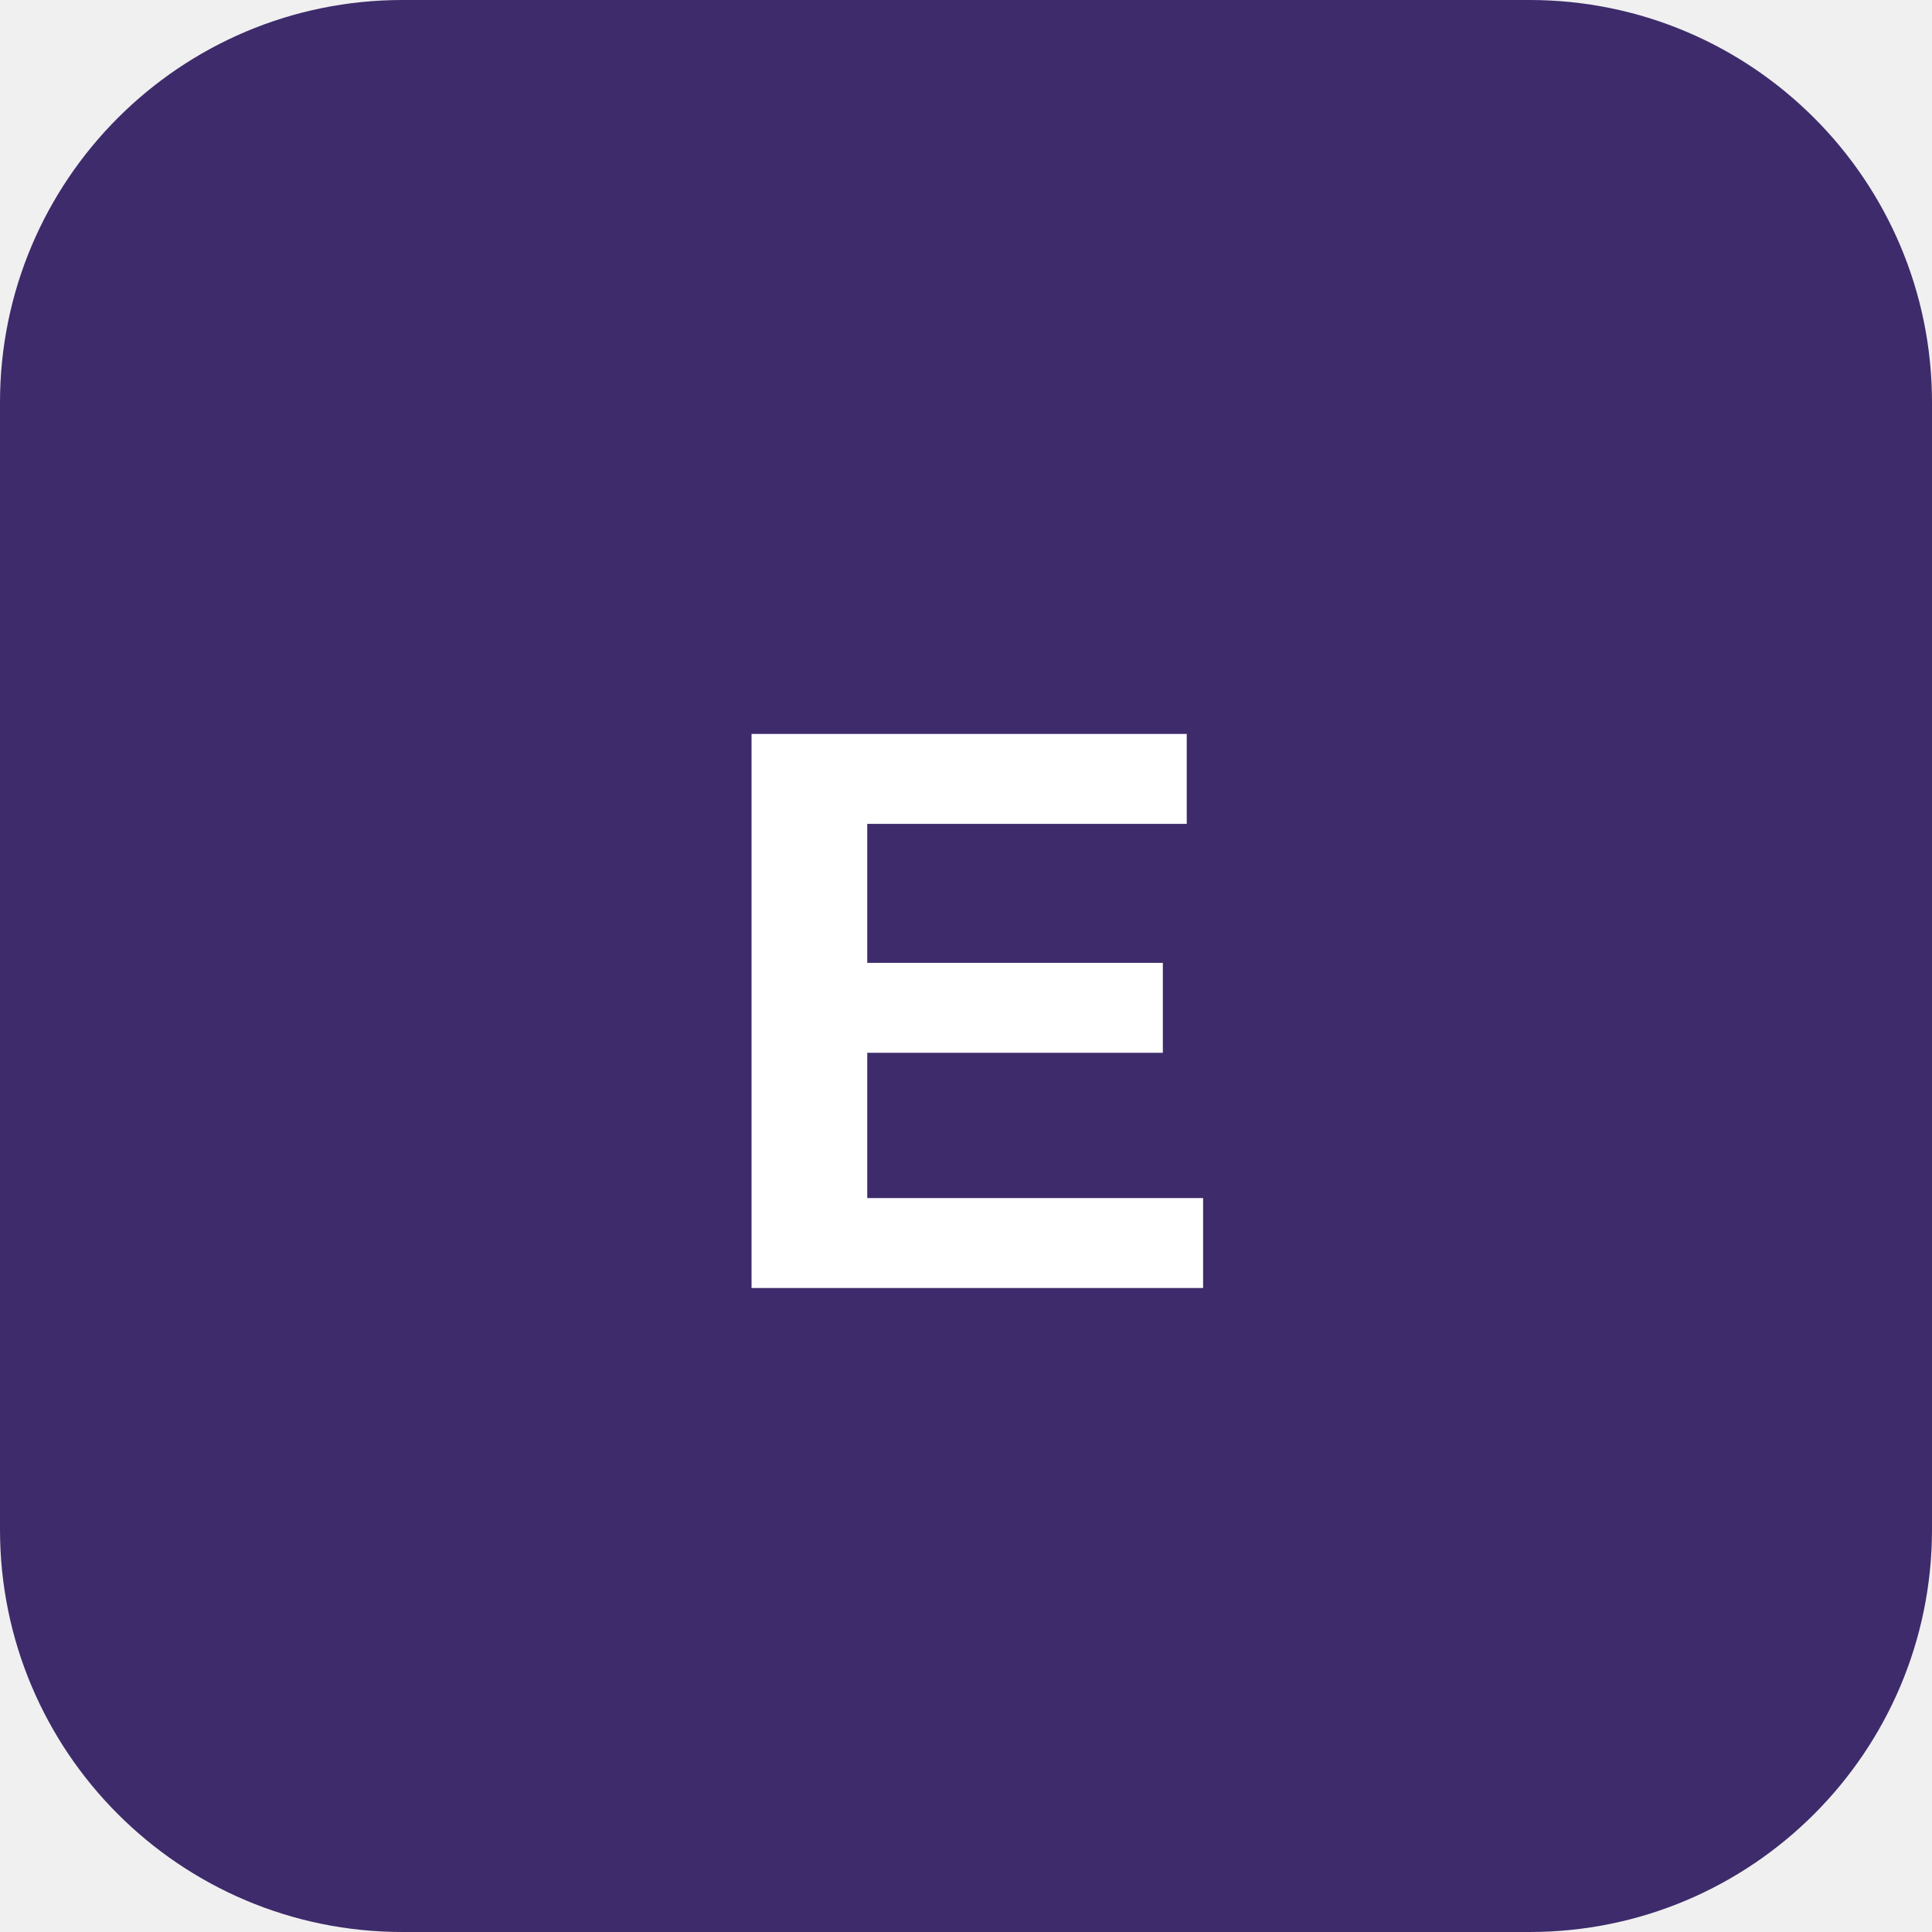
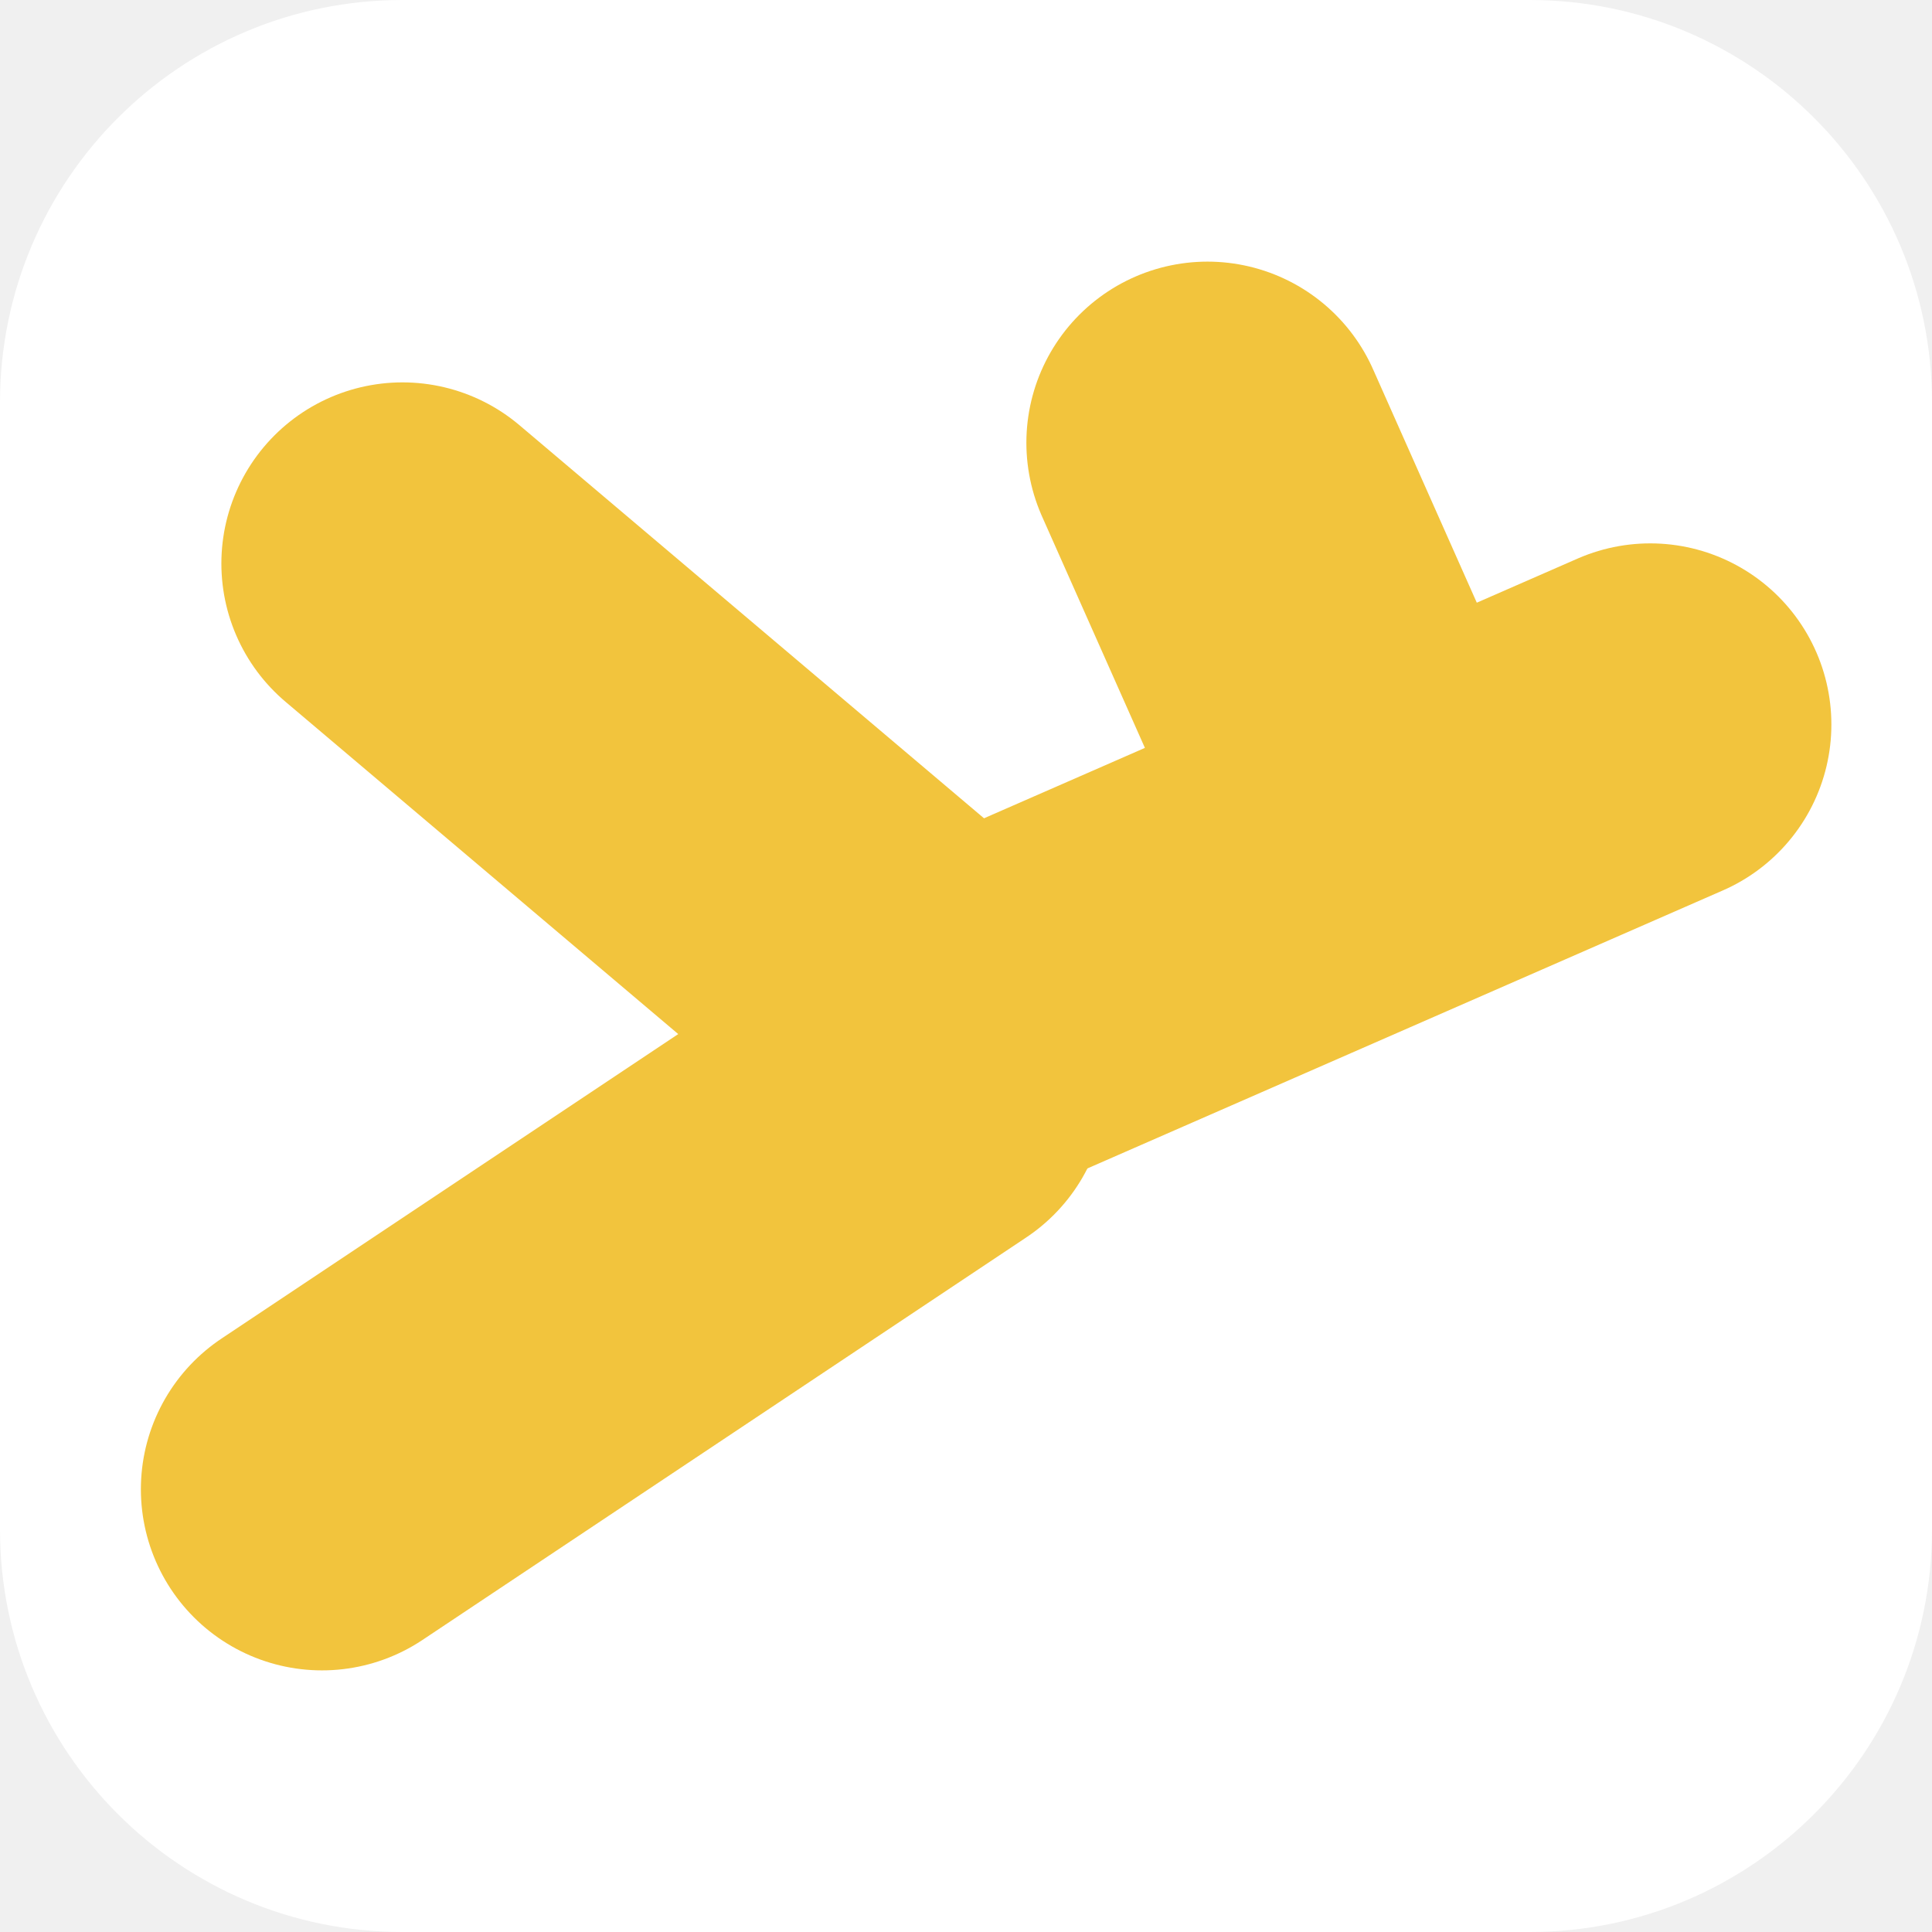
<svg xmlns="http://www.w3.org/2000/svg" viewBox="0 0 48 48" role="img" aria-label="Embark">
-   <rect width="48" height="48" rx="10" fill="#3D2B6B" />
-   <text x="24" y="32" text-anchor="middle" font-family="Arial, Helvetica, sans-serif" font-size="20" font-weight="800" fill="#ffffff">E</text>
+   <rect width="48" height="48" rx="10" fill="#ffffff" />
+   <g stroke="#F2C43D" stroke-width="9" stroke-linecap="round" fill="none">
+     <path d="M10 14 L23 25" />
+     <path d="M8 37 L23 27" />
+     <path d="M25 25 L41 18" />
+     <path d="M30 11 L34 20" />
+   </g>
</svg>
